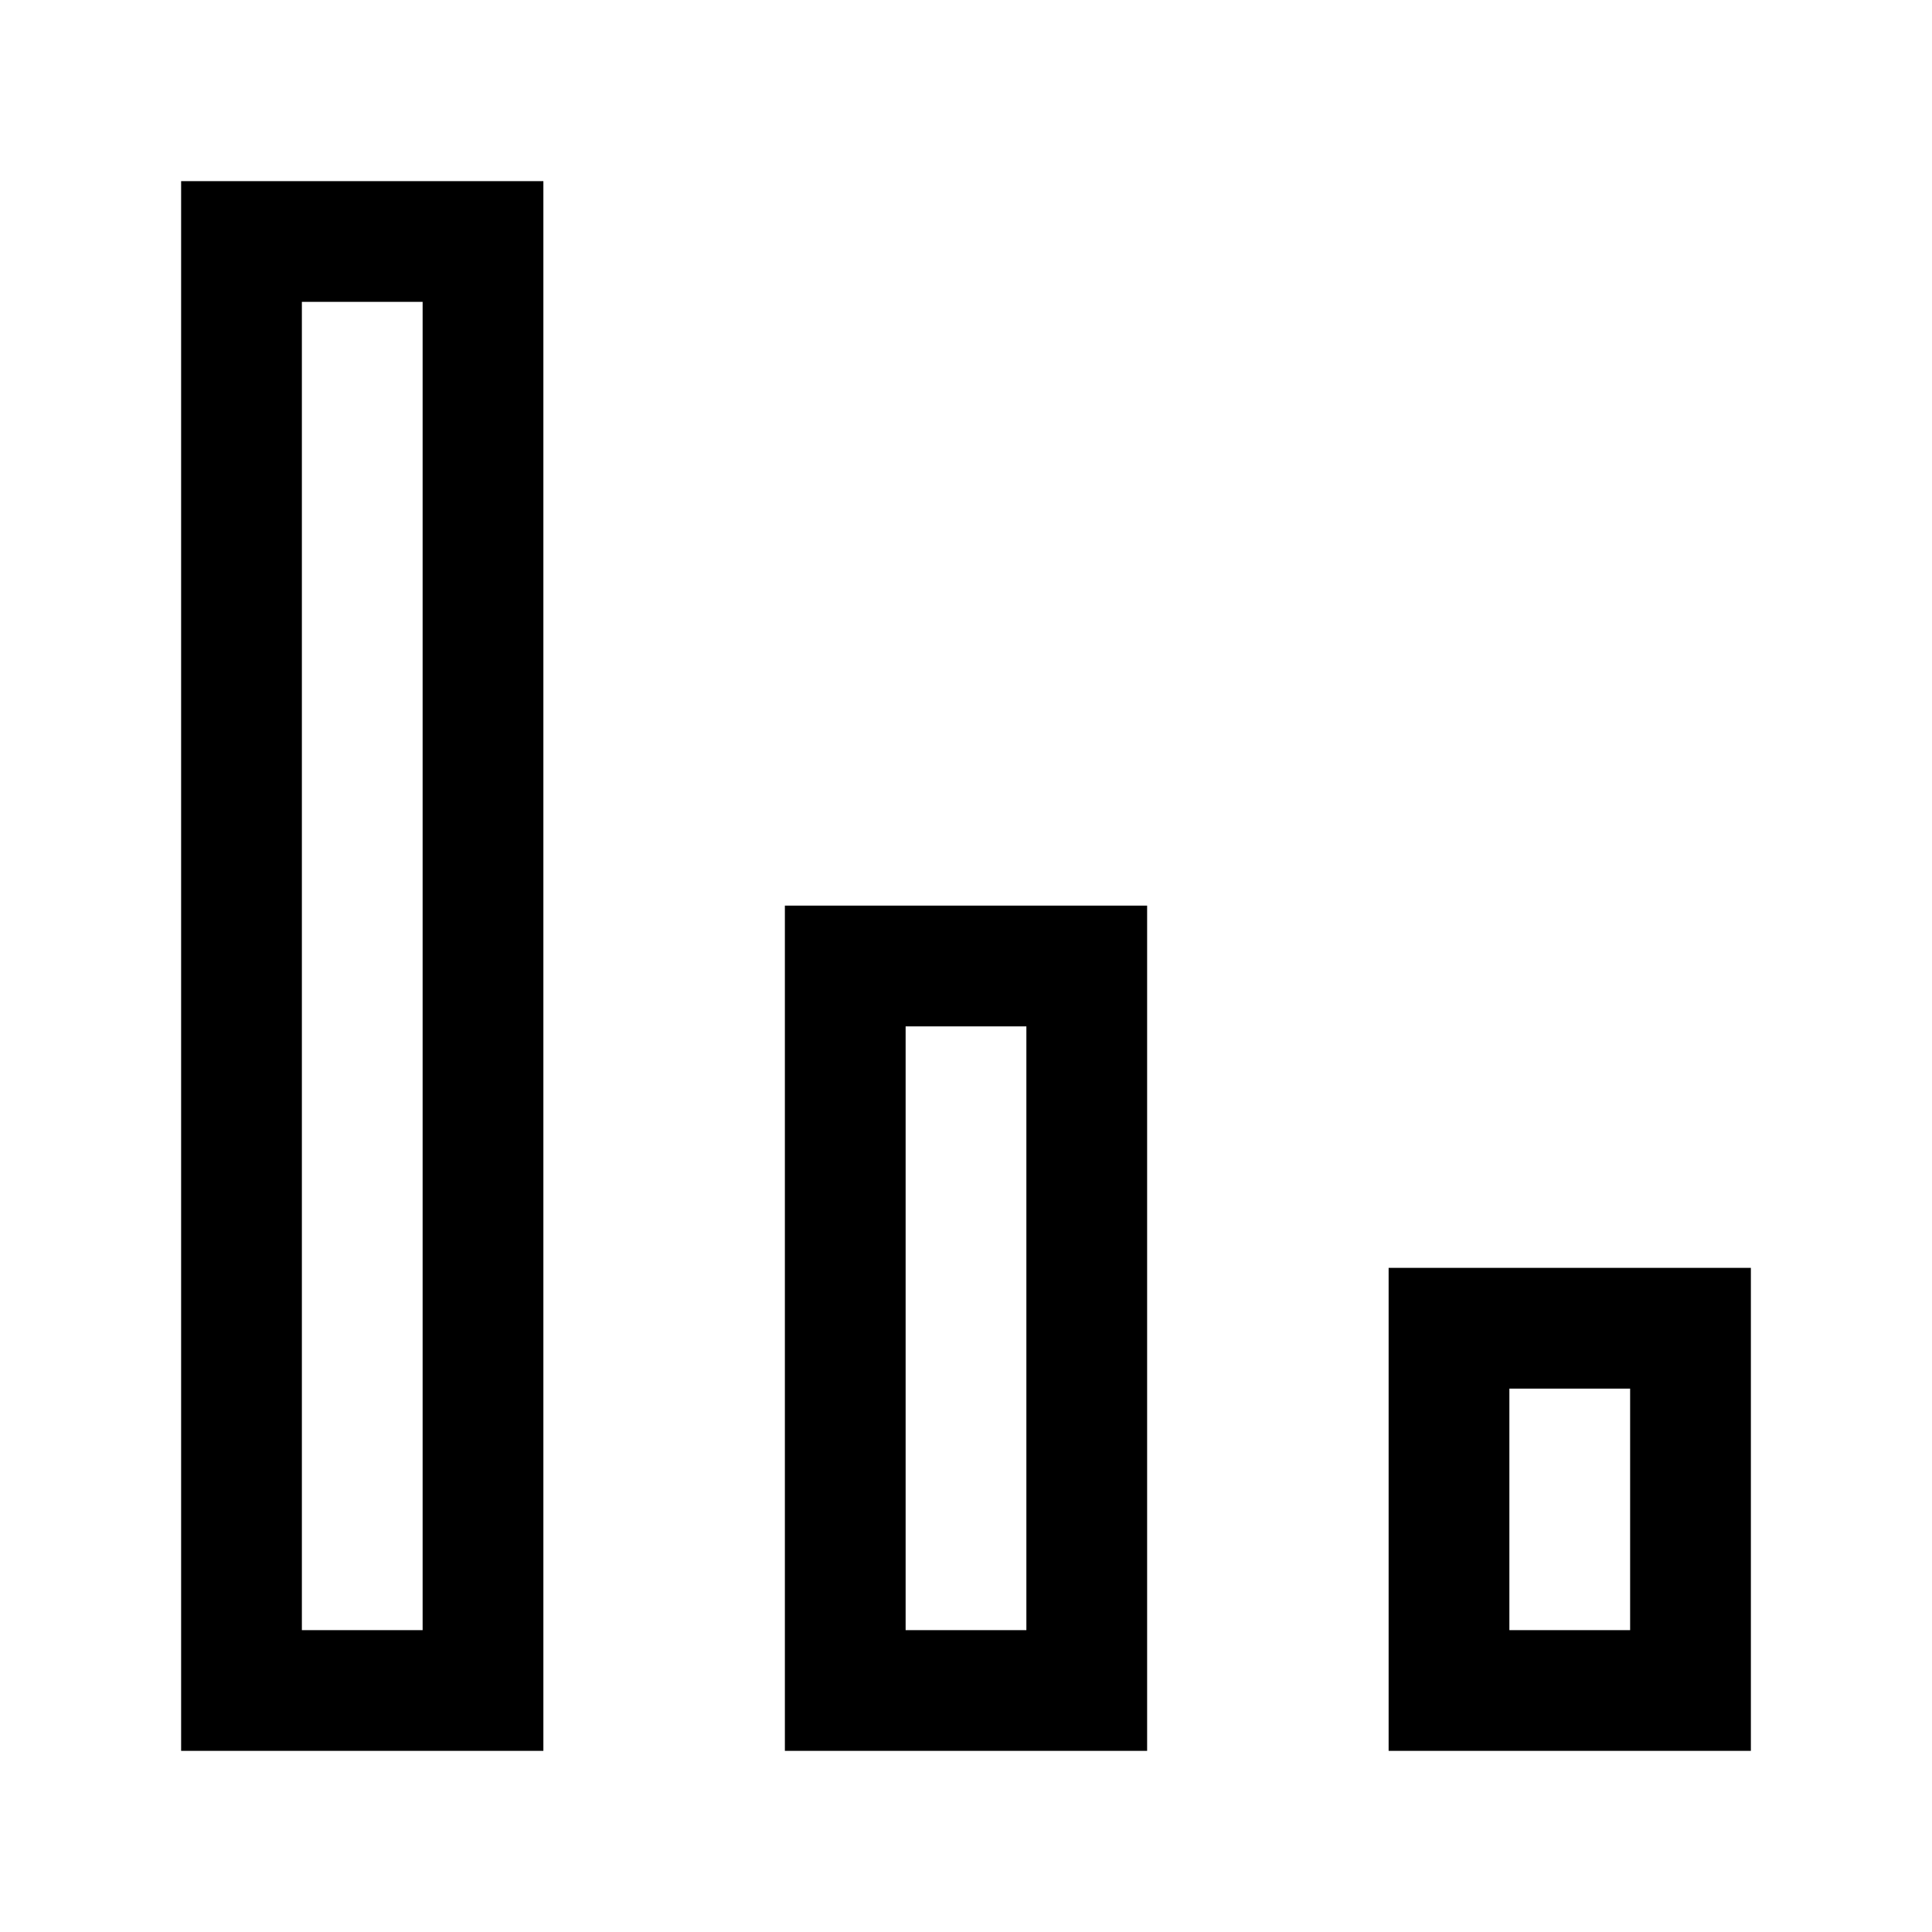
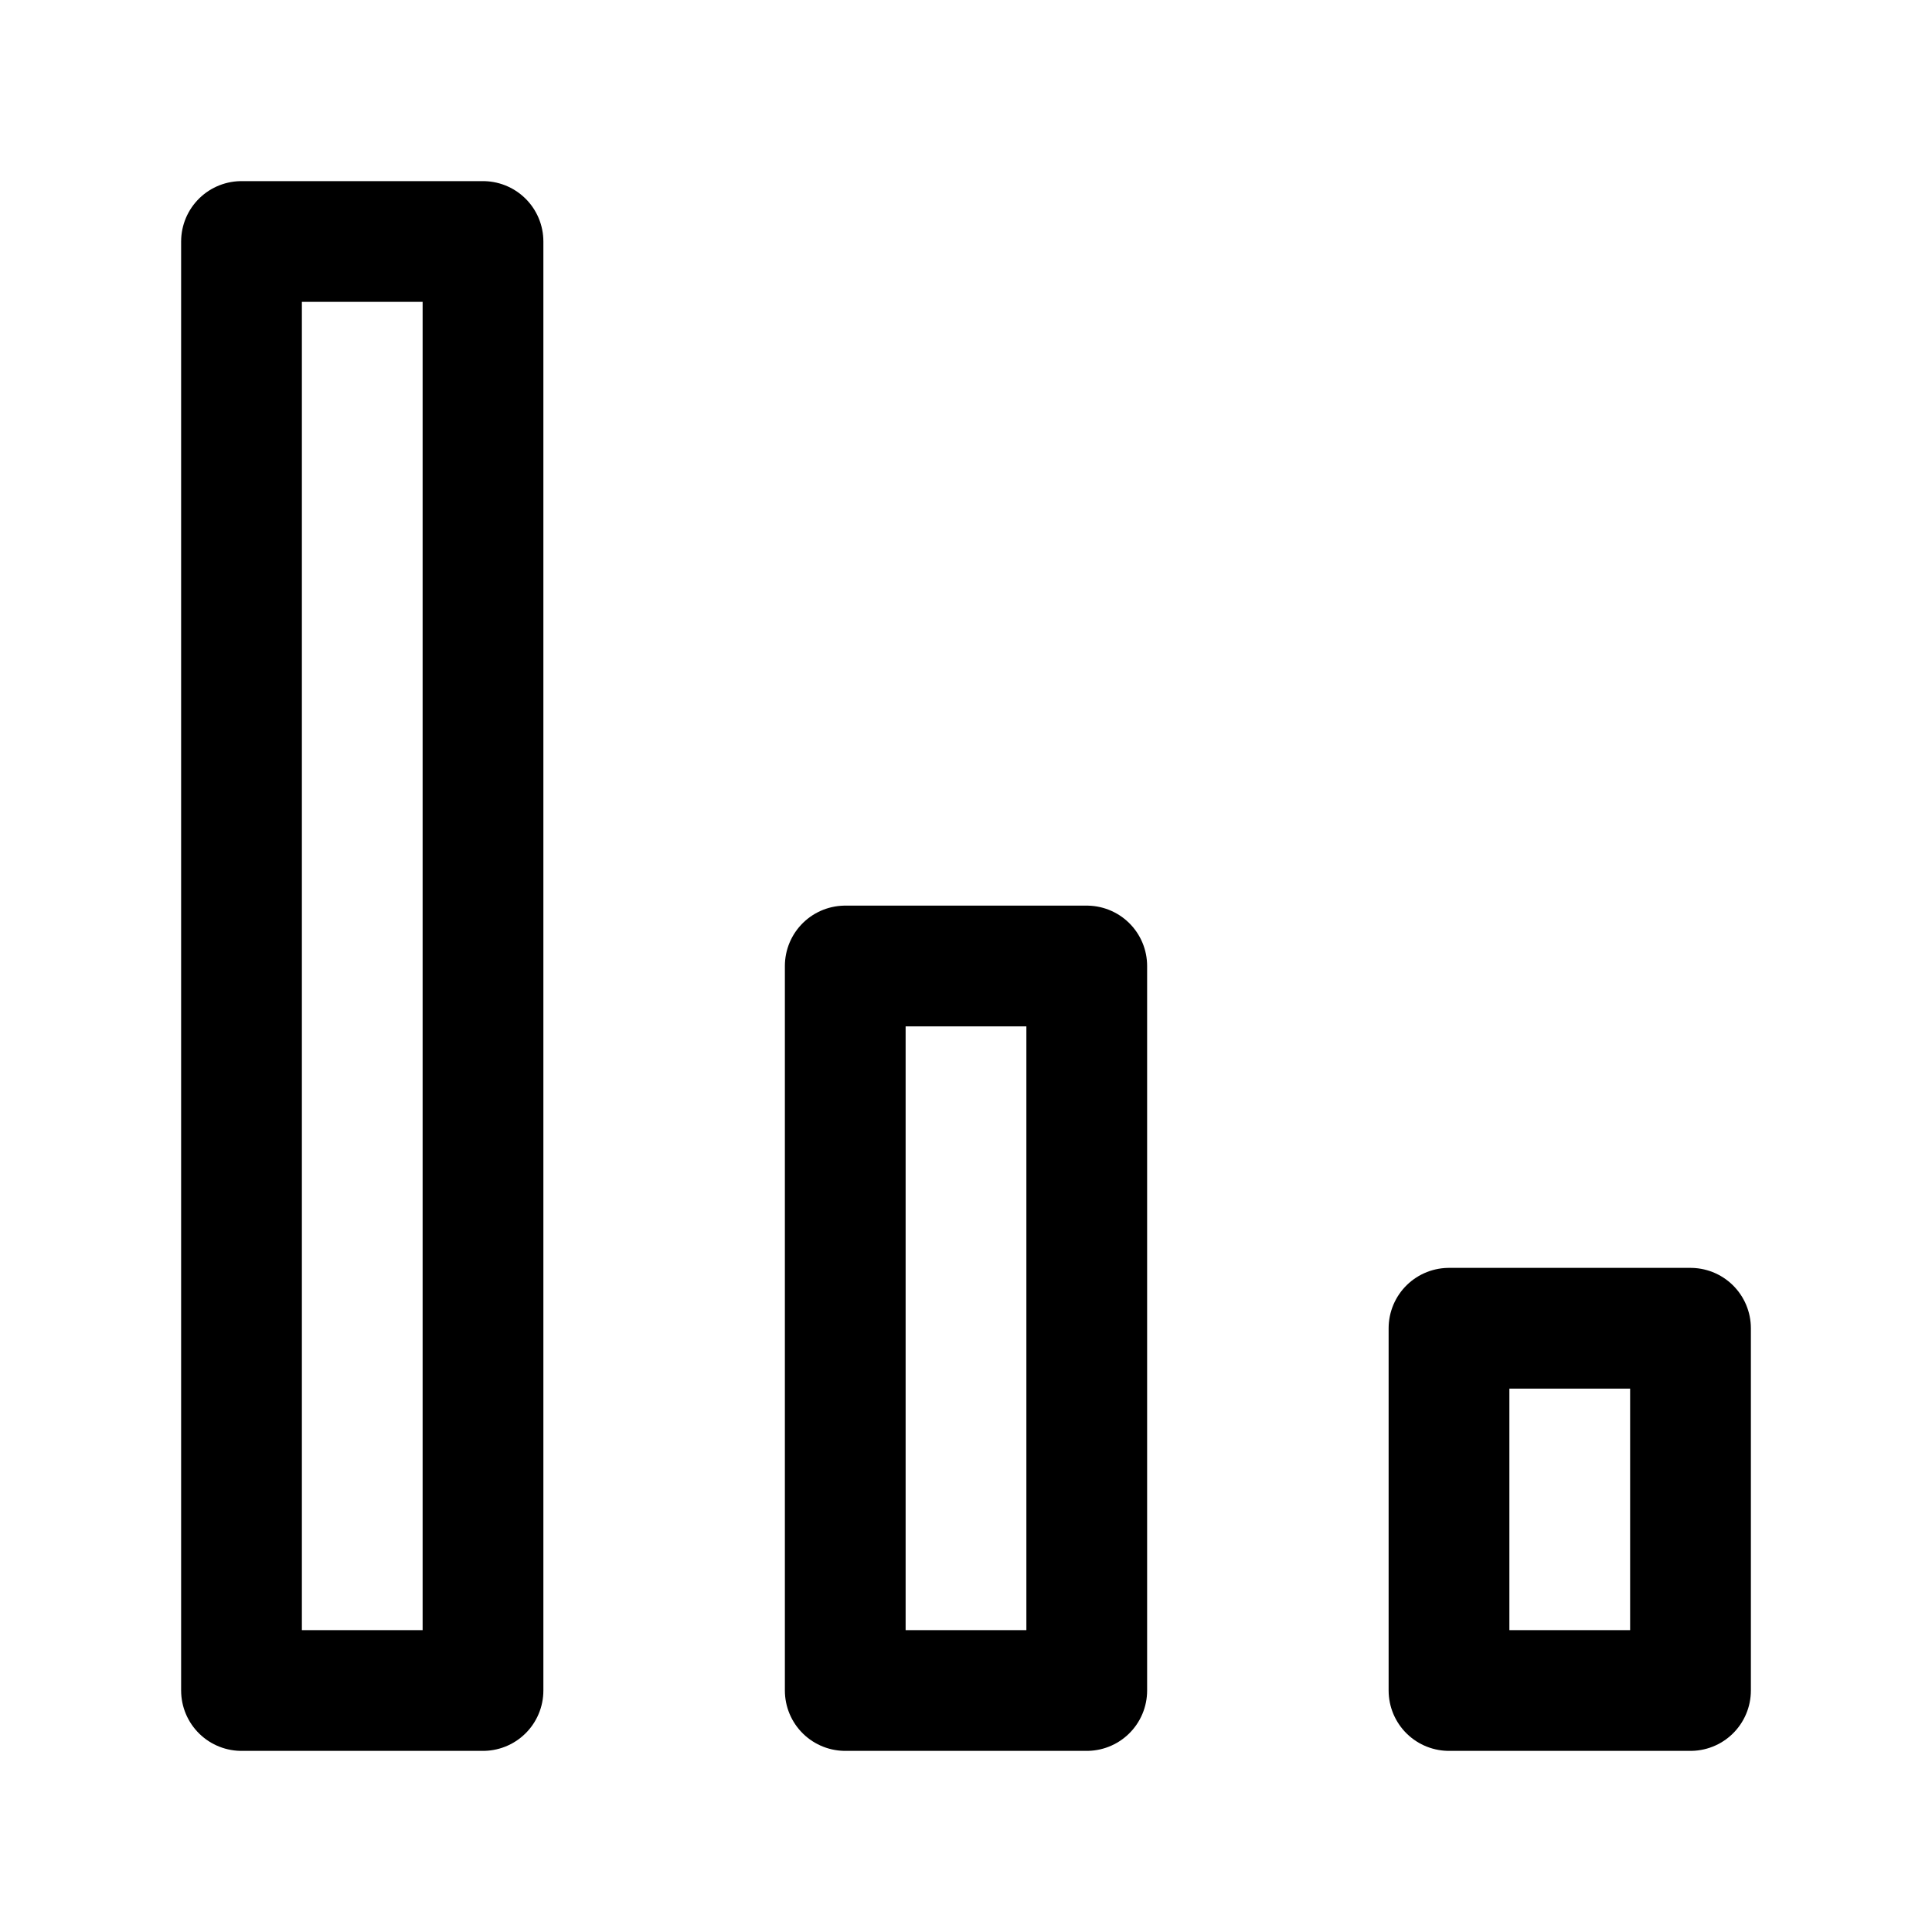
<svg xmlns="http://www.w3.org/2000/svg" width="512" height="512" viewBox="0 0 512 512">
-   <rect x="384" y="352" width="64" height="96" transform="translate(832 800) rotate(-180)" fill="none" stroke="#000" stroke-linecap="butt" stroke-linejoin="miter" stroke-width="32" />
-   <rect x="224" y="256" width="64" height="192" transform="translate(512 704) rotate(-180)" fill="none" stroke="#000" stroke-linecap="butt" stroke-linejoin="miter" stroke-width="32" />
-   <rect x="64" y="64" width="64" height="384" transform="translate(192 512) rotate(-180)" fill="none" stroke="#000" stroke-linecap="butt" stroke-linejoin="miter" stroke-width="32" />
+   <rect x="384" y="352" width="64" height="96" transform="translate(832 800) rotate(-180)" fill="none" stroke="#000" stroke-linecap="round" stroke-linejoin="round" stroke-width="32" />
+   <rect x="224" y="256" width="64" height="192" transform="translate(512 704) rotate(-180)" fill="none" stroke="#000" stroke-linecap="round" stroke-linejoin="round" stroke-width="32" />
+   <rect x="64" y="64" width="64" height="384" transform="translate(192 512) rotate(-180)" fill="none" stroke="#000" stroke-linecap="round" stroke-linejoin="round" stroke-width="32" />
</svg>
